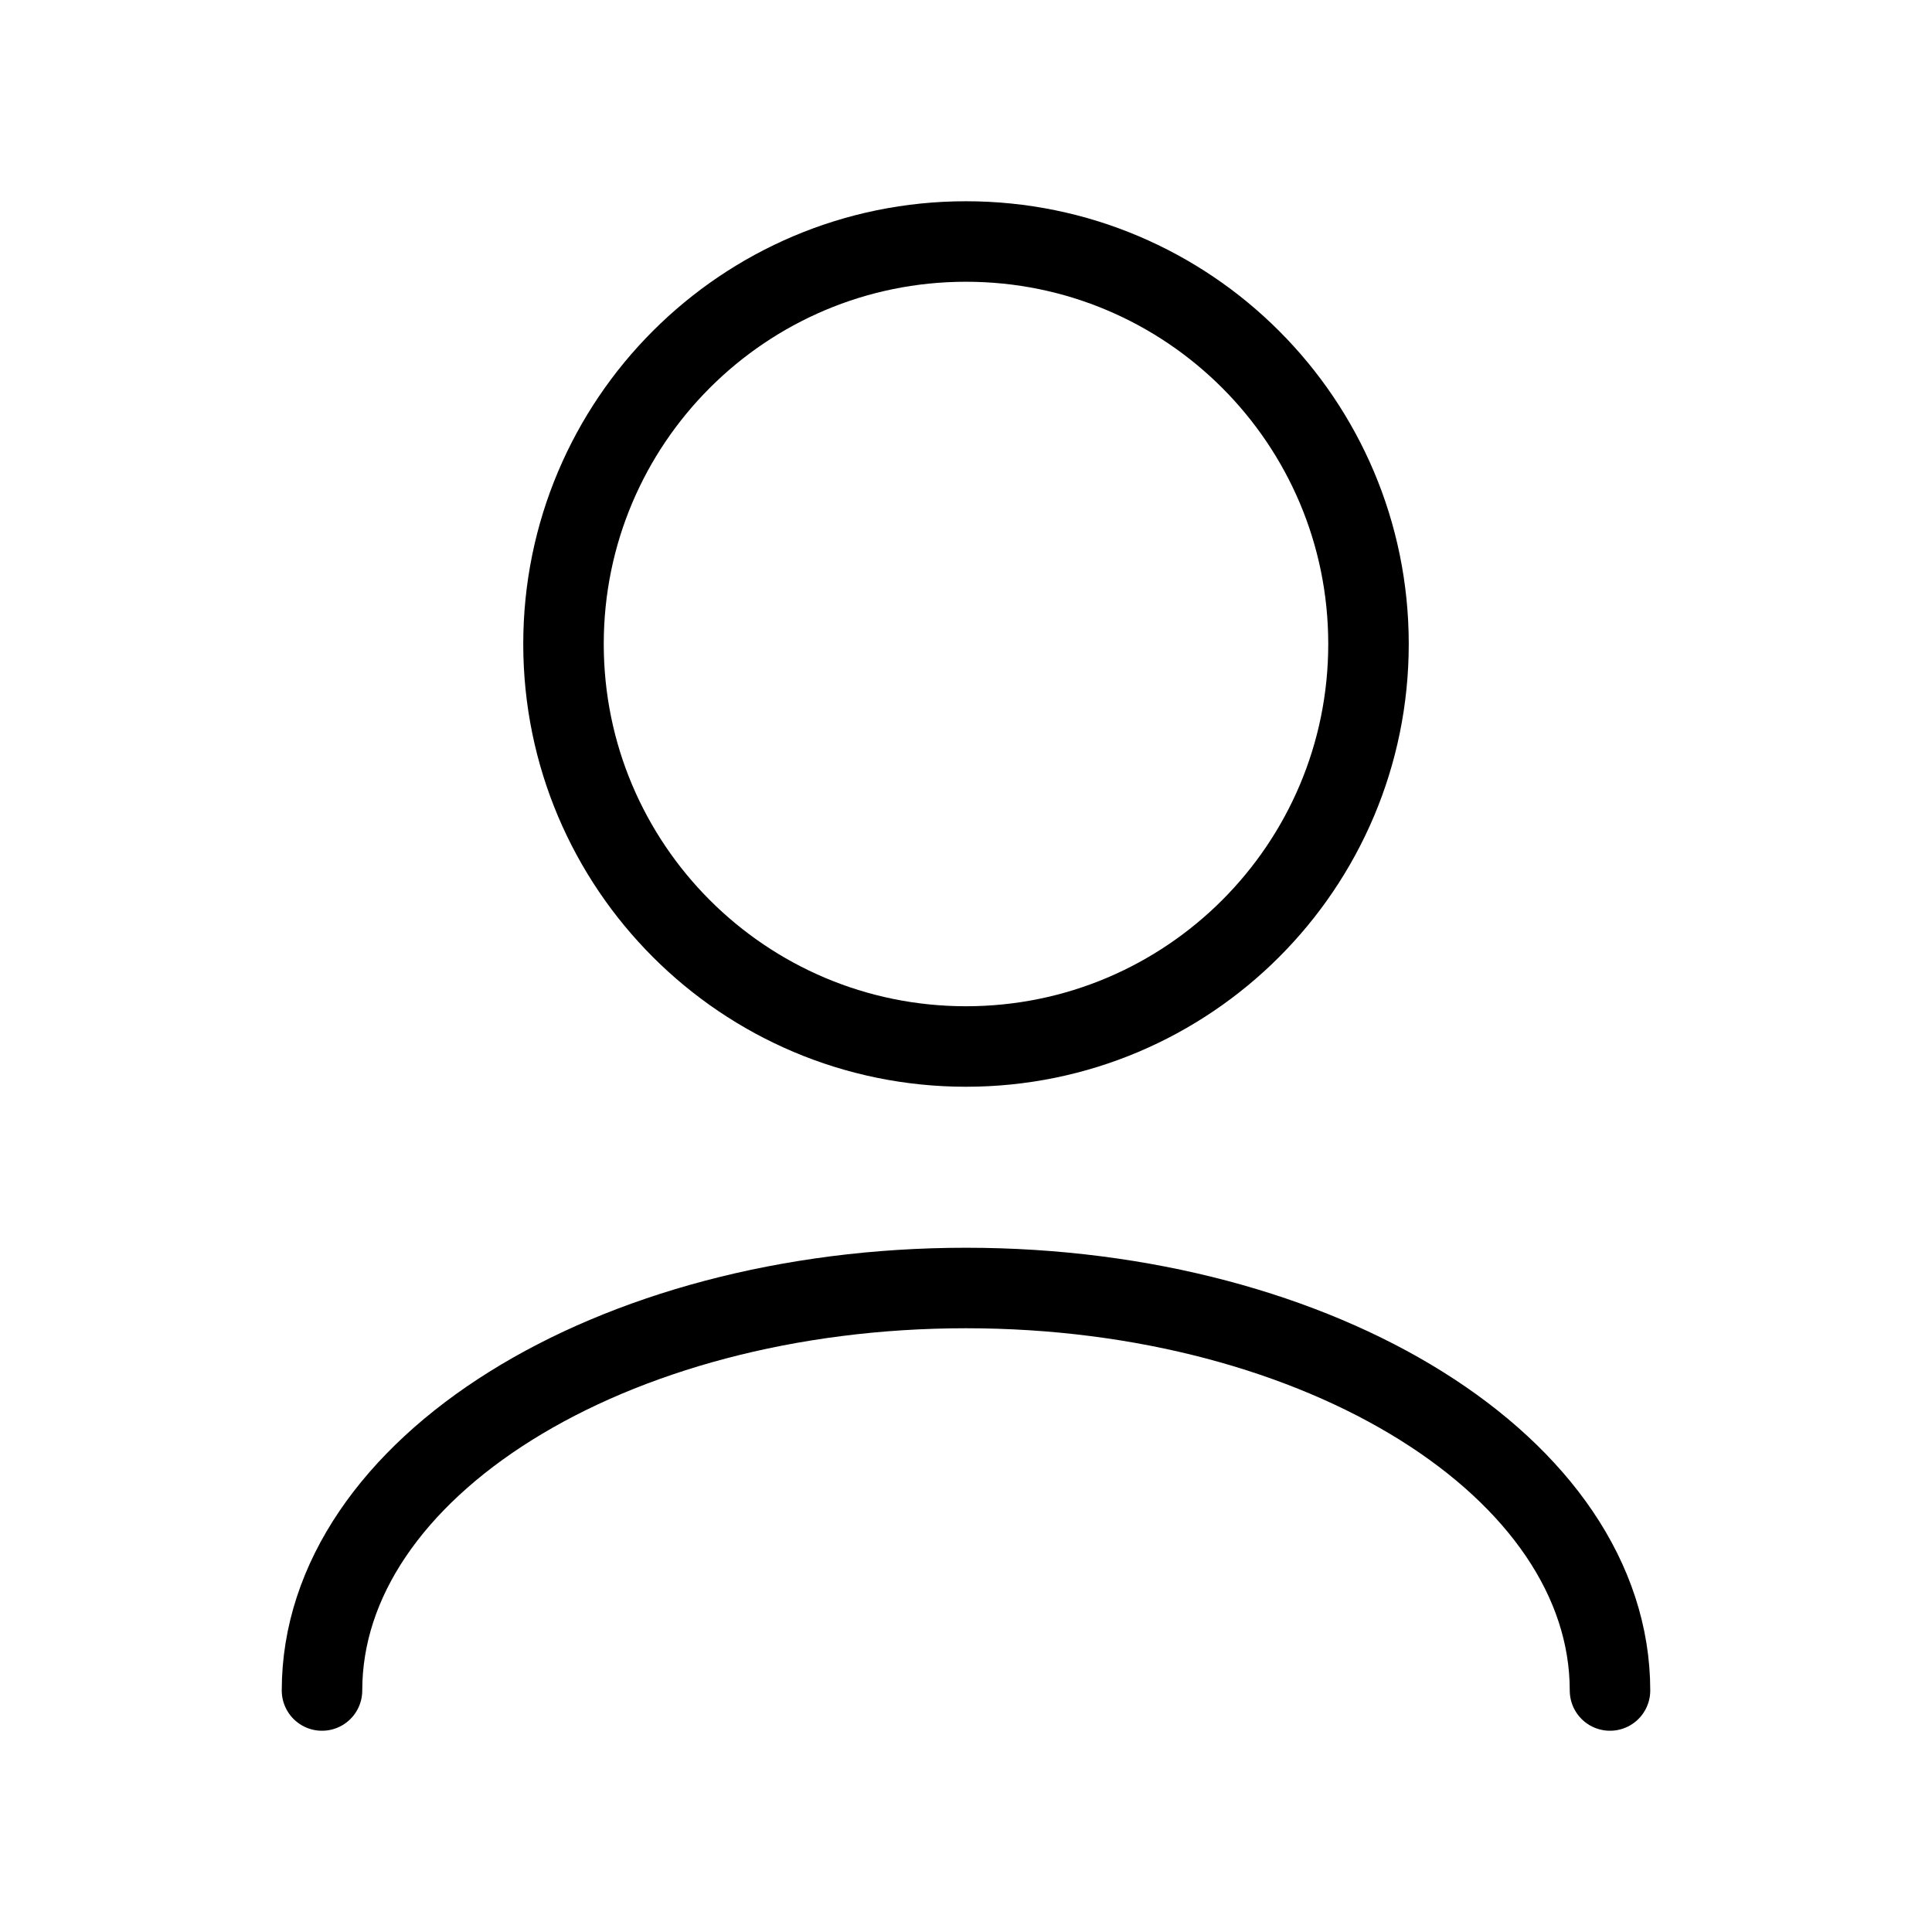
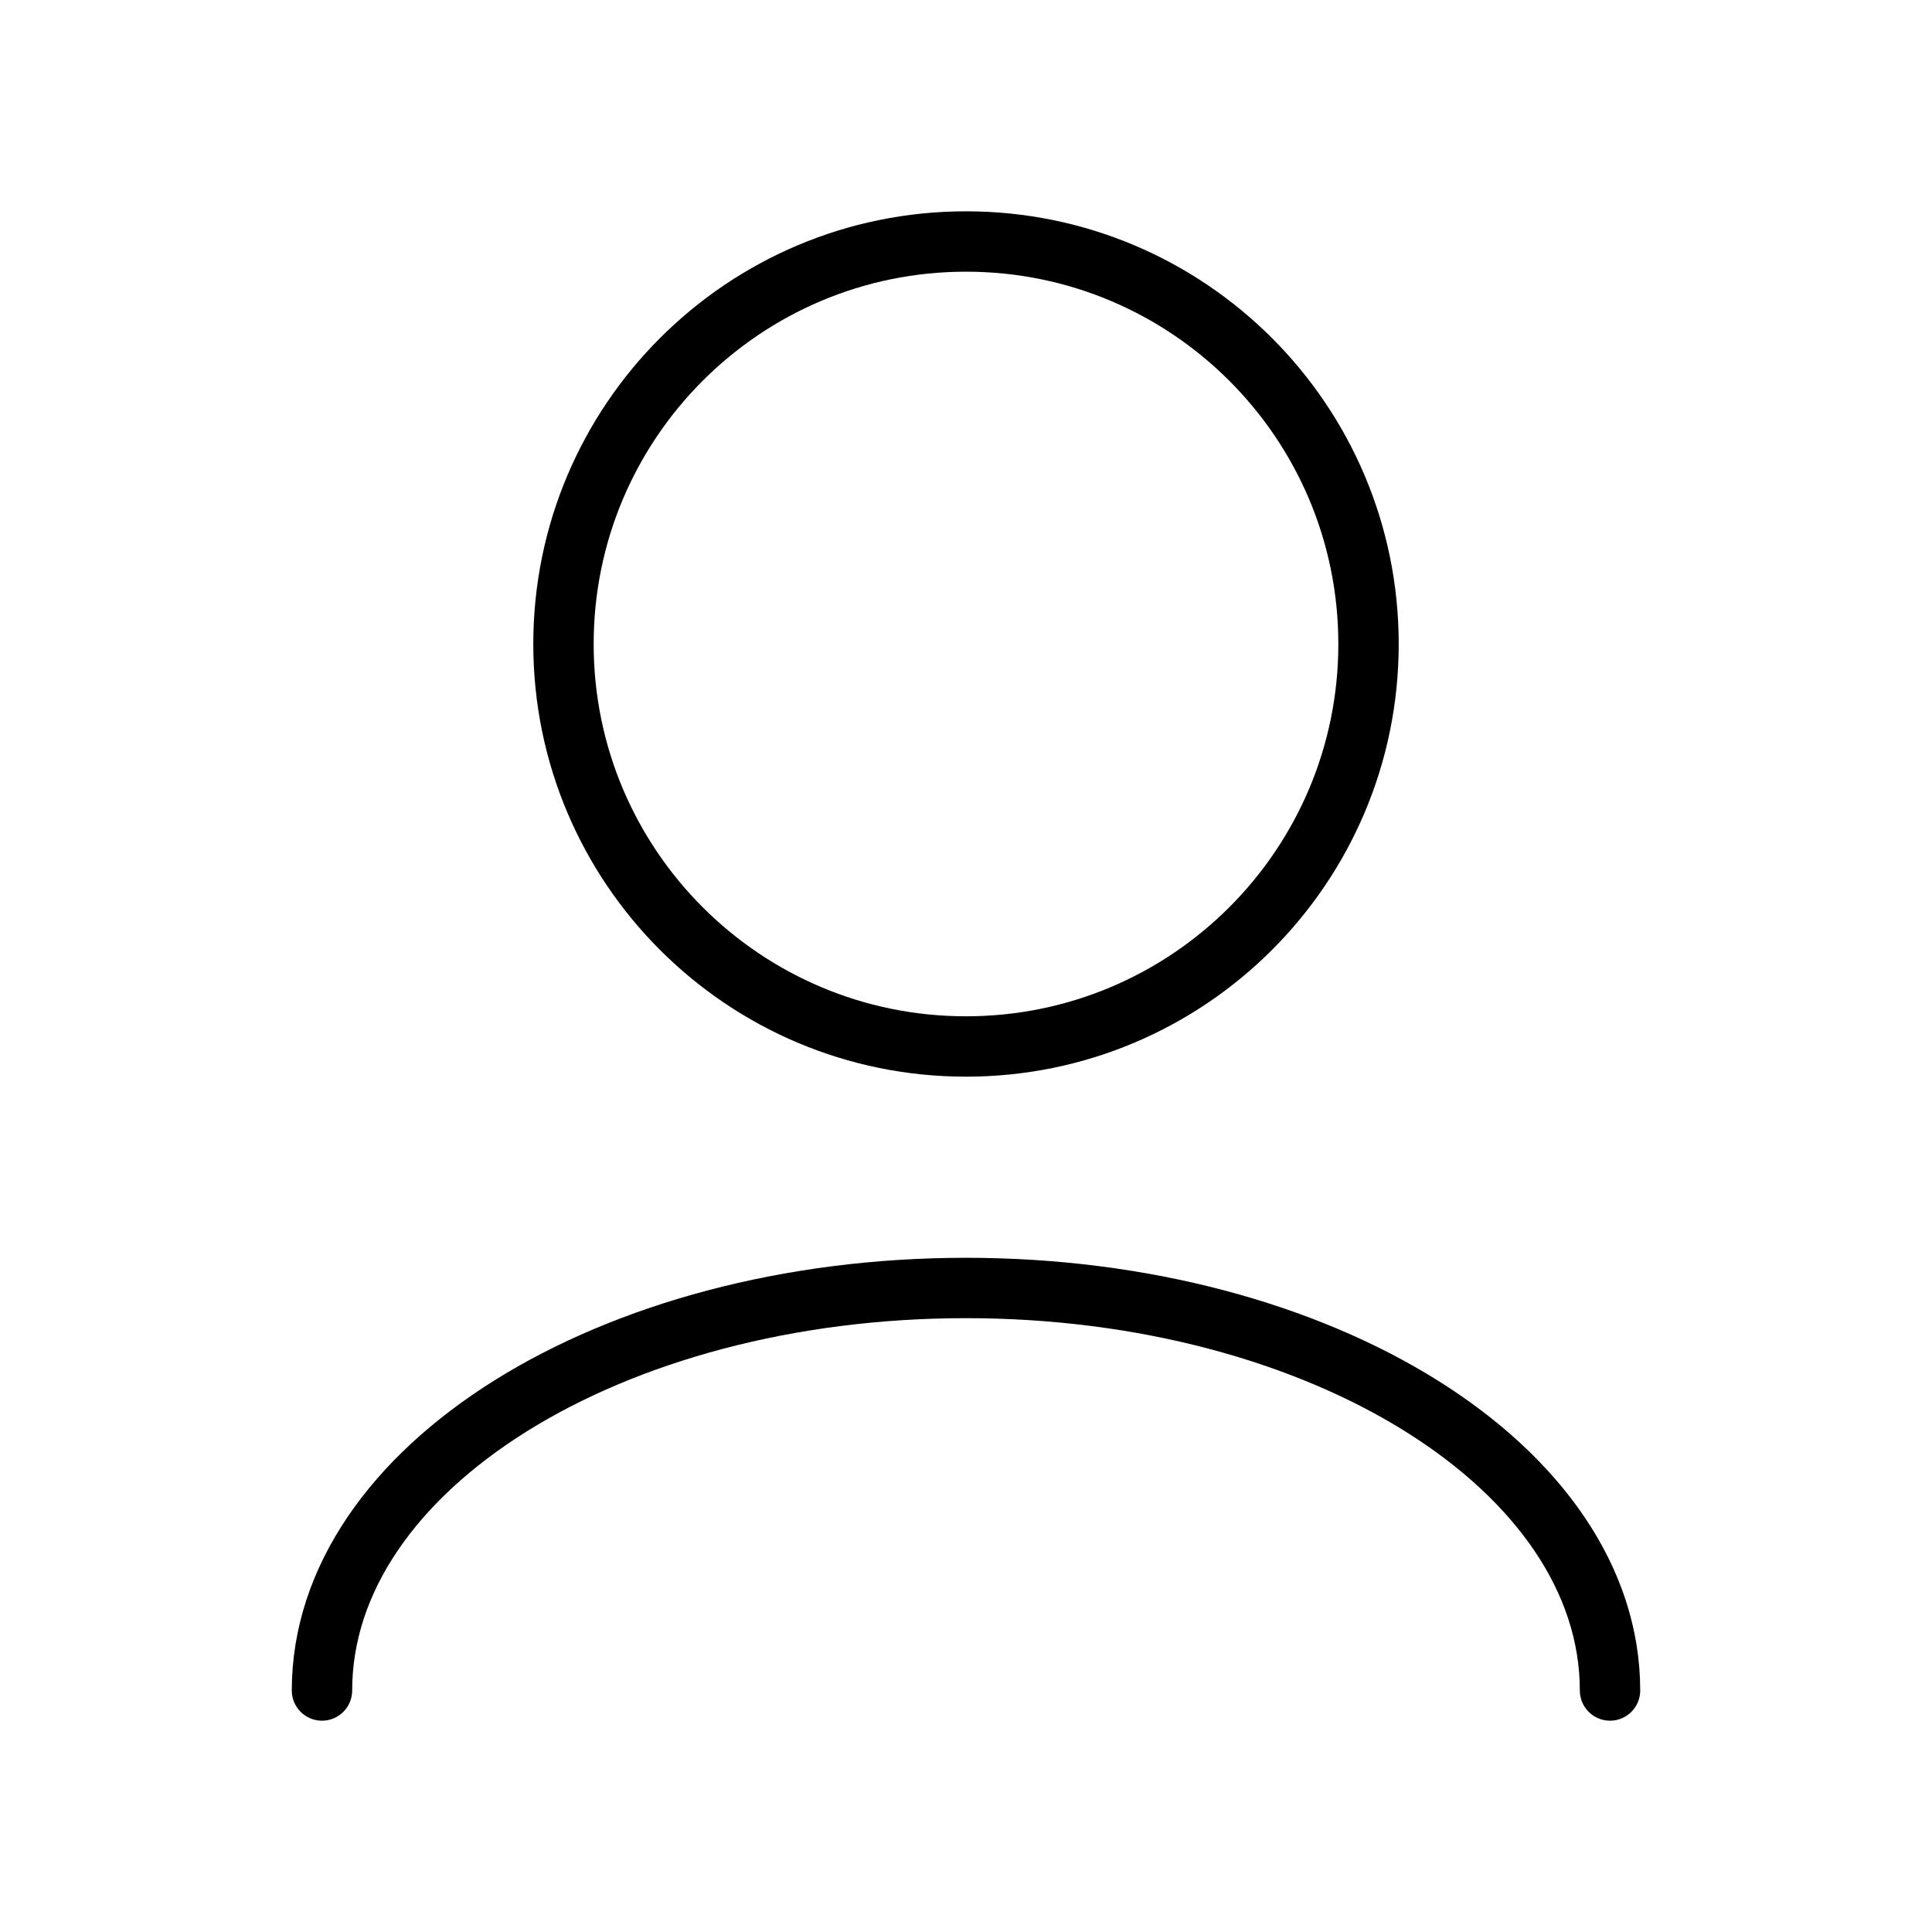
- <svg xmlns="http://www.w3.org/2000/svg" width="24" height="24" fill="none" viewBox="0 0 24 24">
-   <path stroke="#000" stroke-linecap="round" stroke-linejoin="round" d="M4 21c0-2.761 3.582-5 8-5s8 2.239 8 5m-8-8a5 5 0 1 0 0-10 5 5 0 0 0 0 10Z" />
+ <svg xmlns="http://www.w3.org/2000/svg" width="32" height="32" viewBox="0 0 32 32" fill="none">
+   <path d="M5.333 28C5.333 24.318 10.109 21.333 16 21.333C21.891 21.333 26.667 24.318 26.667 28" stroke="black" stroke-linecap="round" stroke-linejoin="round" />
+   <path d="M16 17.333C19.682 17.333 22.667 14.349 22.667 10.667C22.667 6.985 19.682 4 16 4C12.318 4 9.333 6.985 9.333 10.667C9.333 14.349 12.318 17.333 16 17.333Z" stroke="black" stroke-linecap="round" stroke-linejoin="round" />
</svg>
